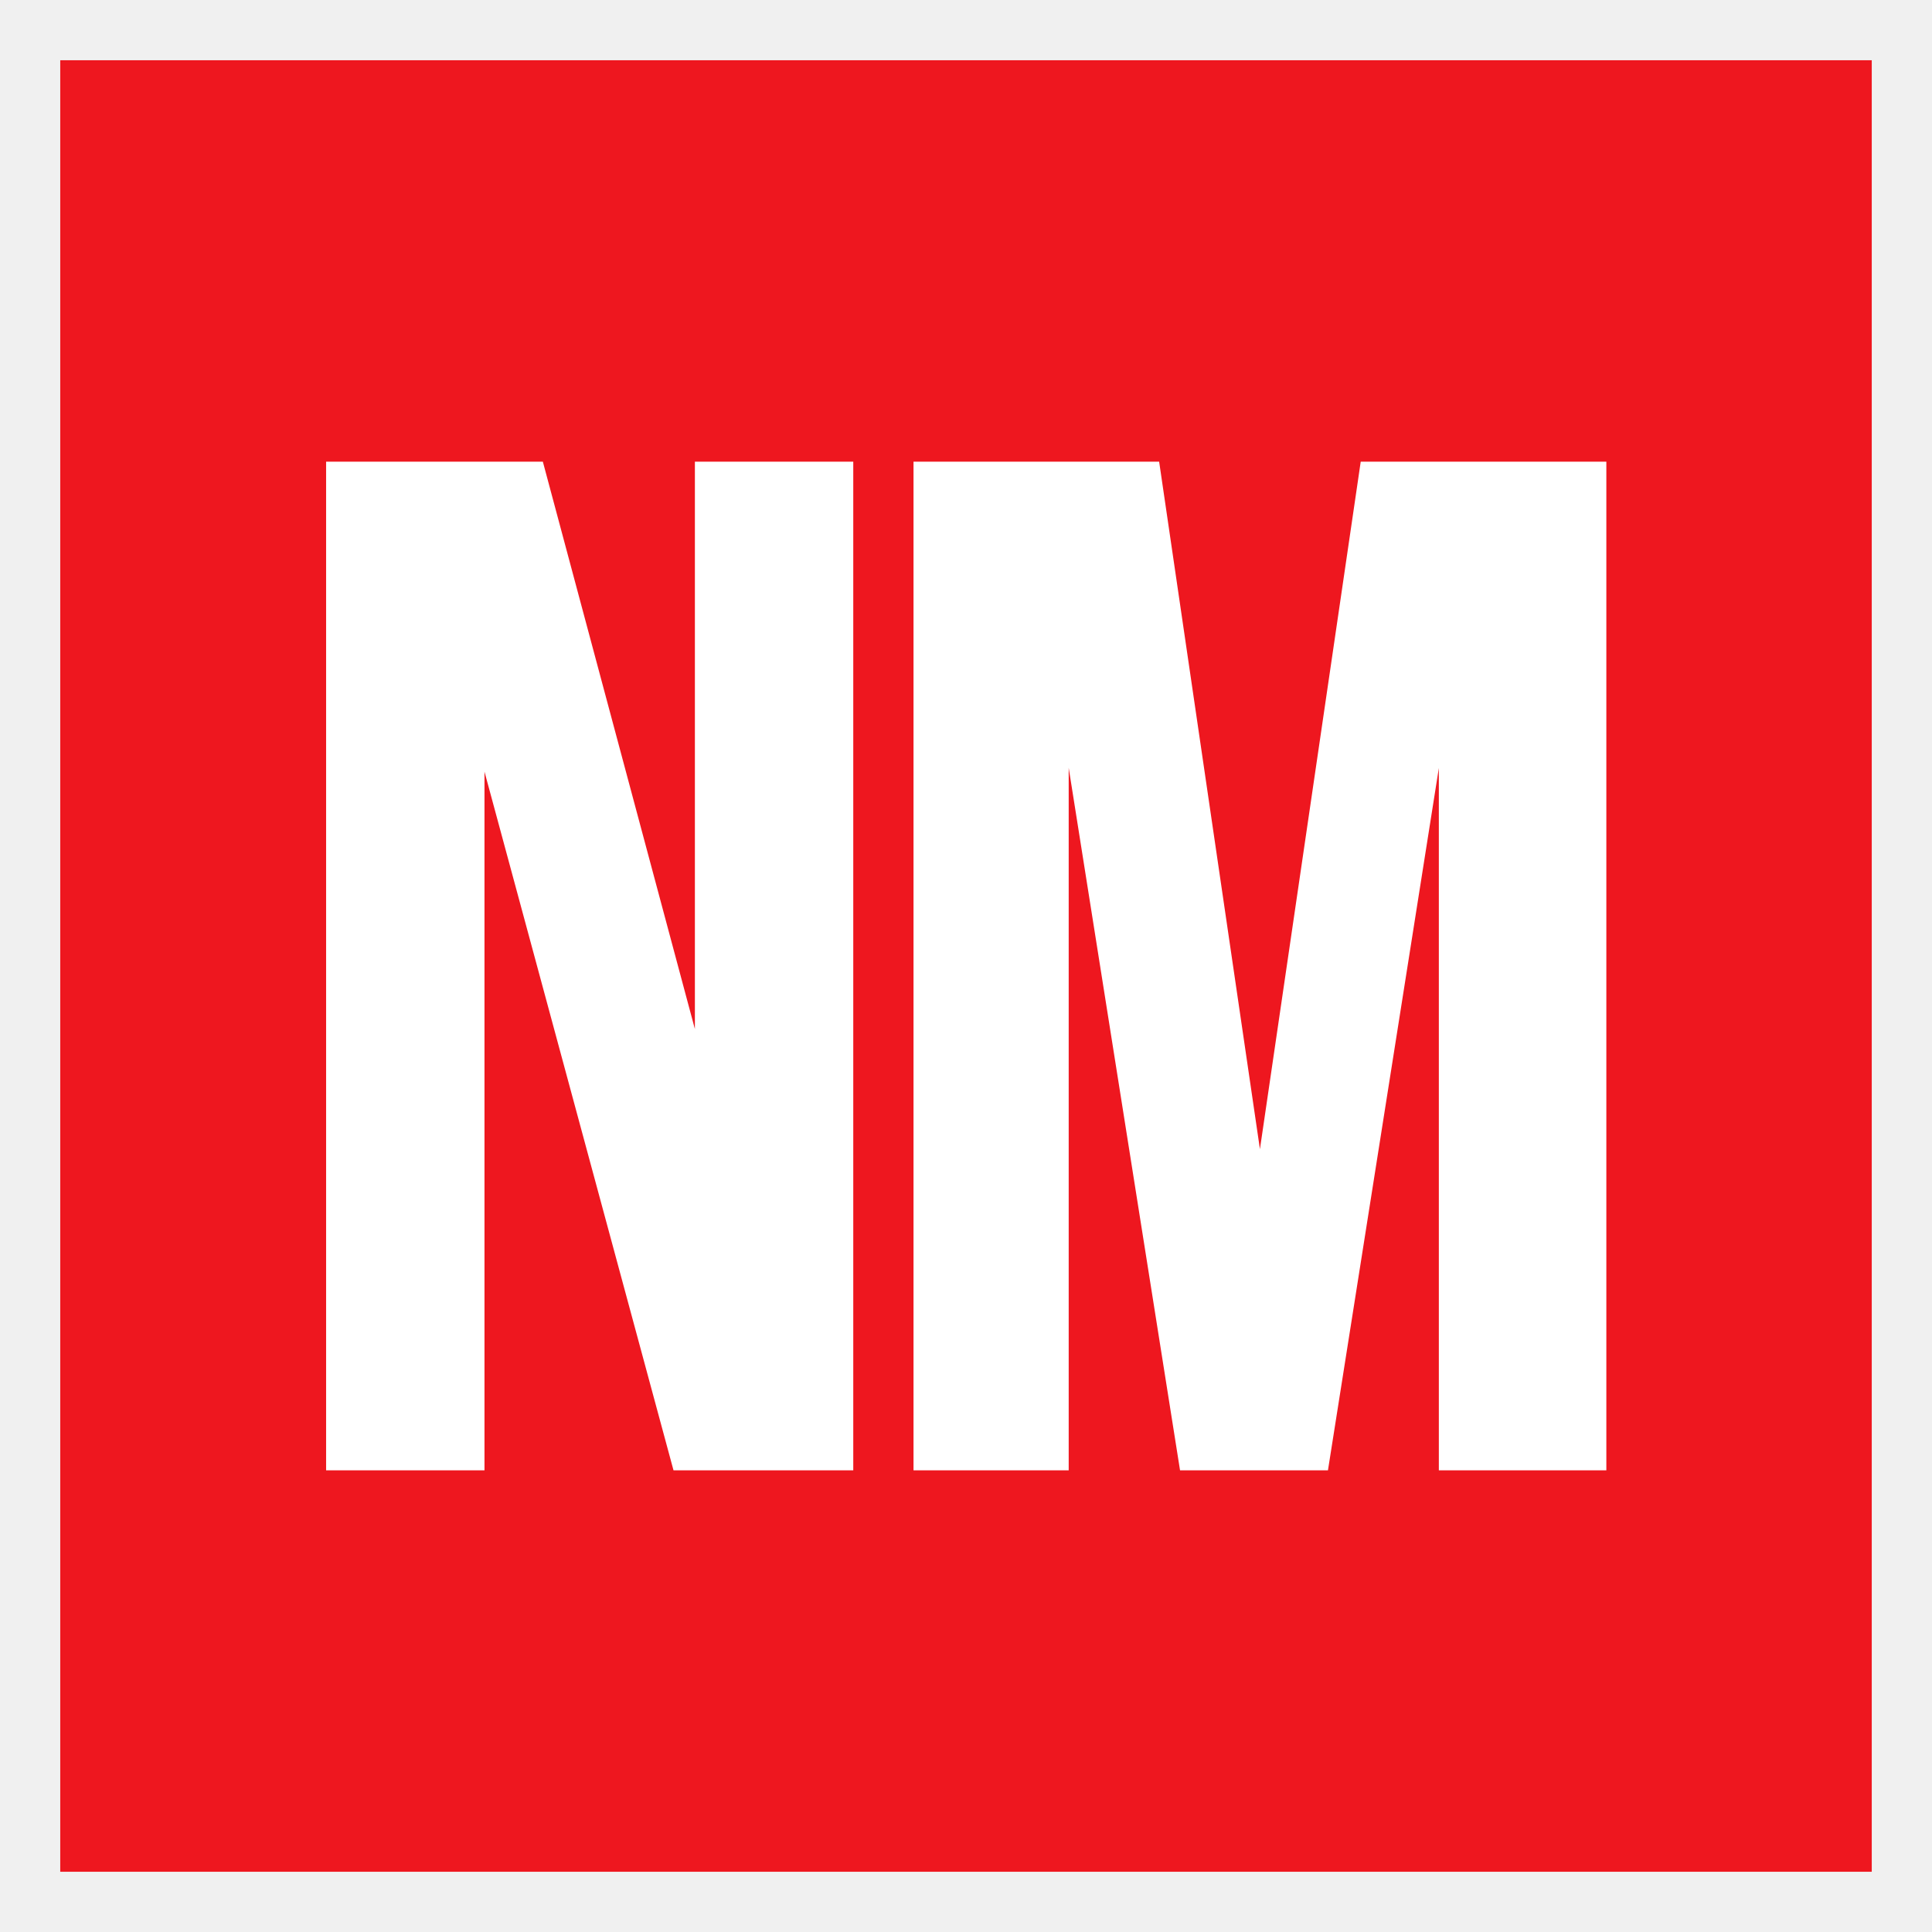
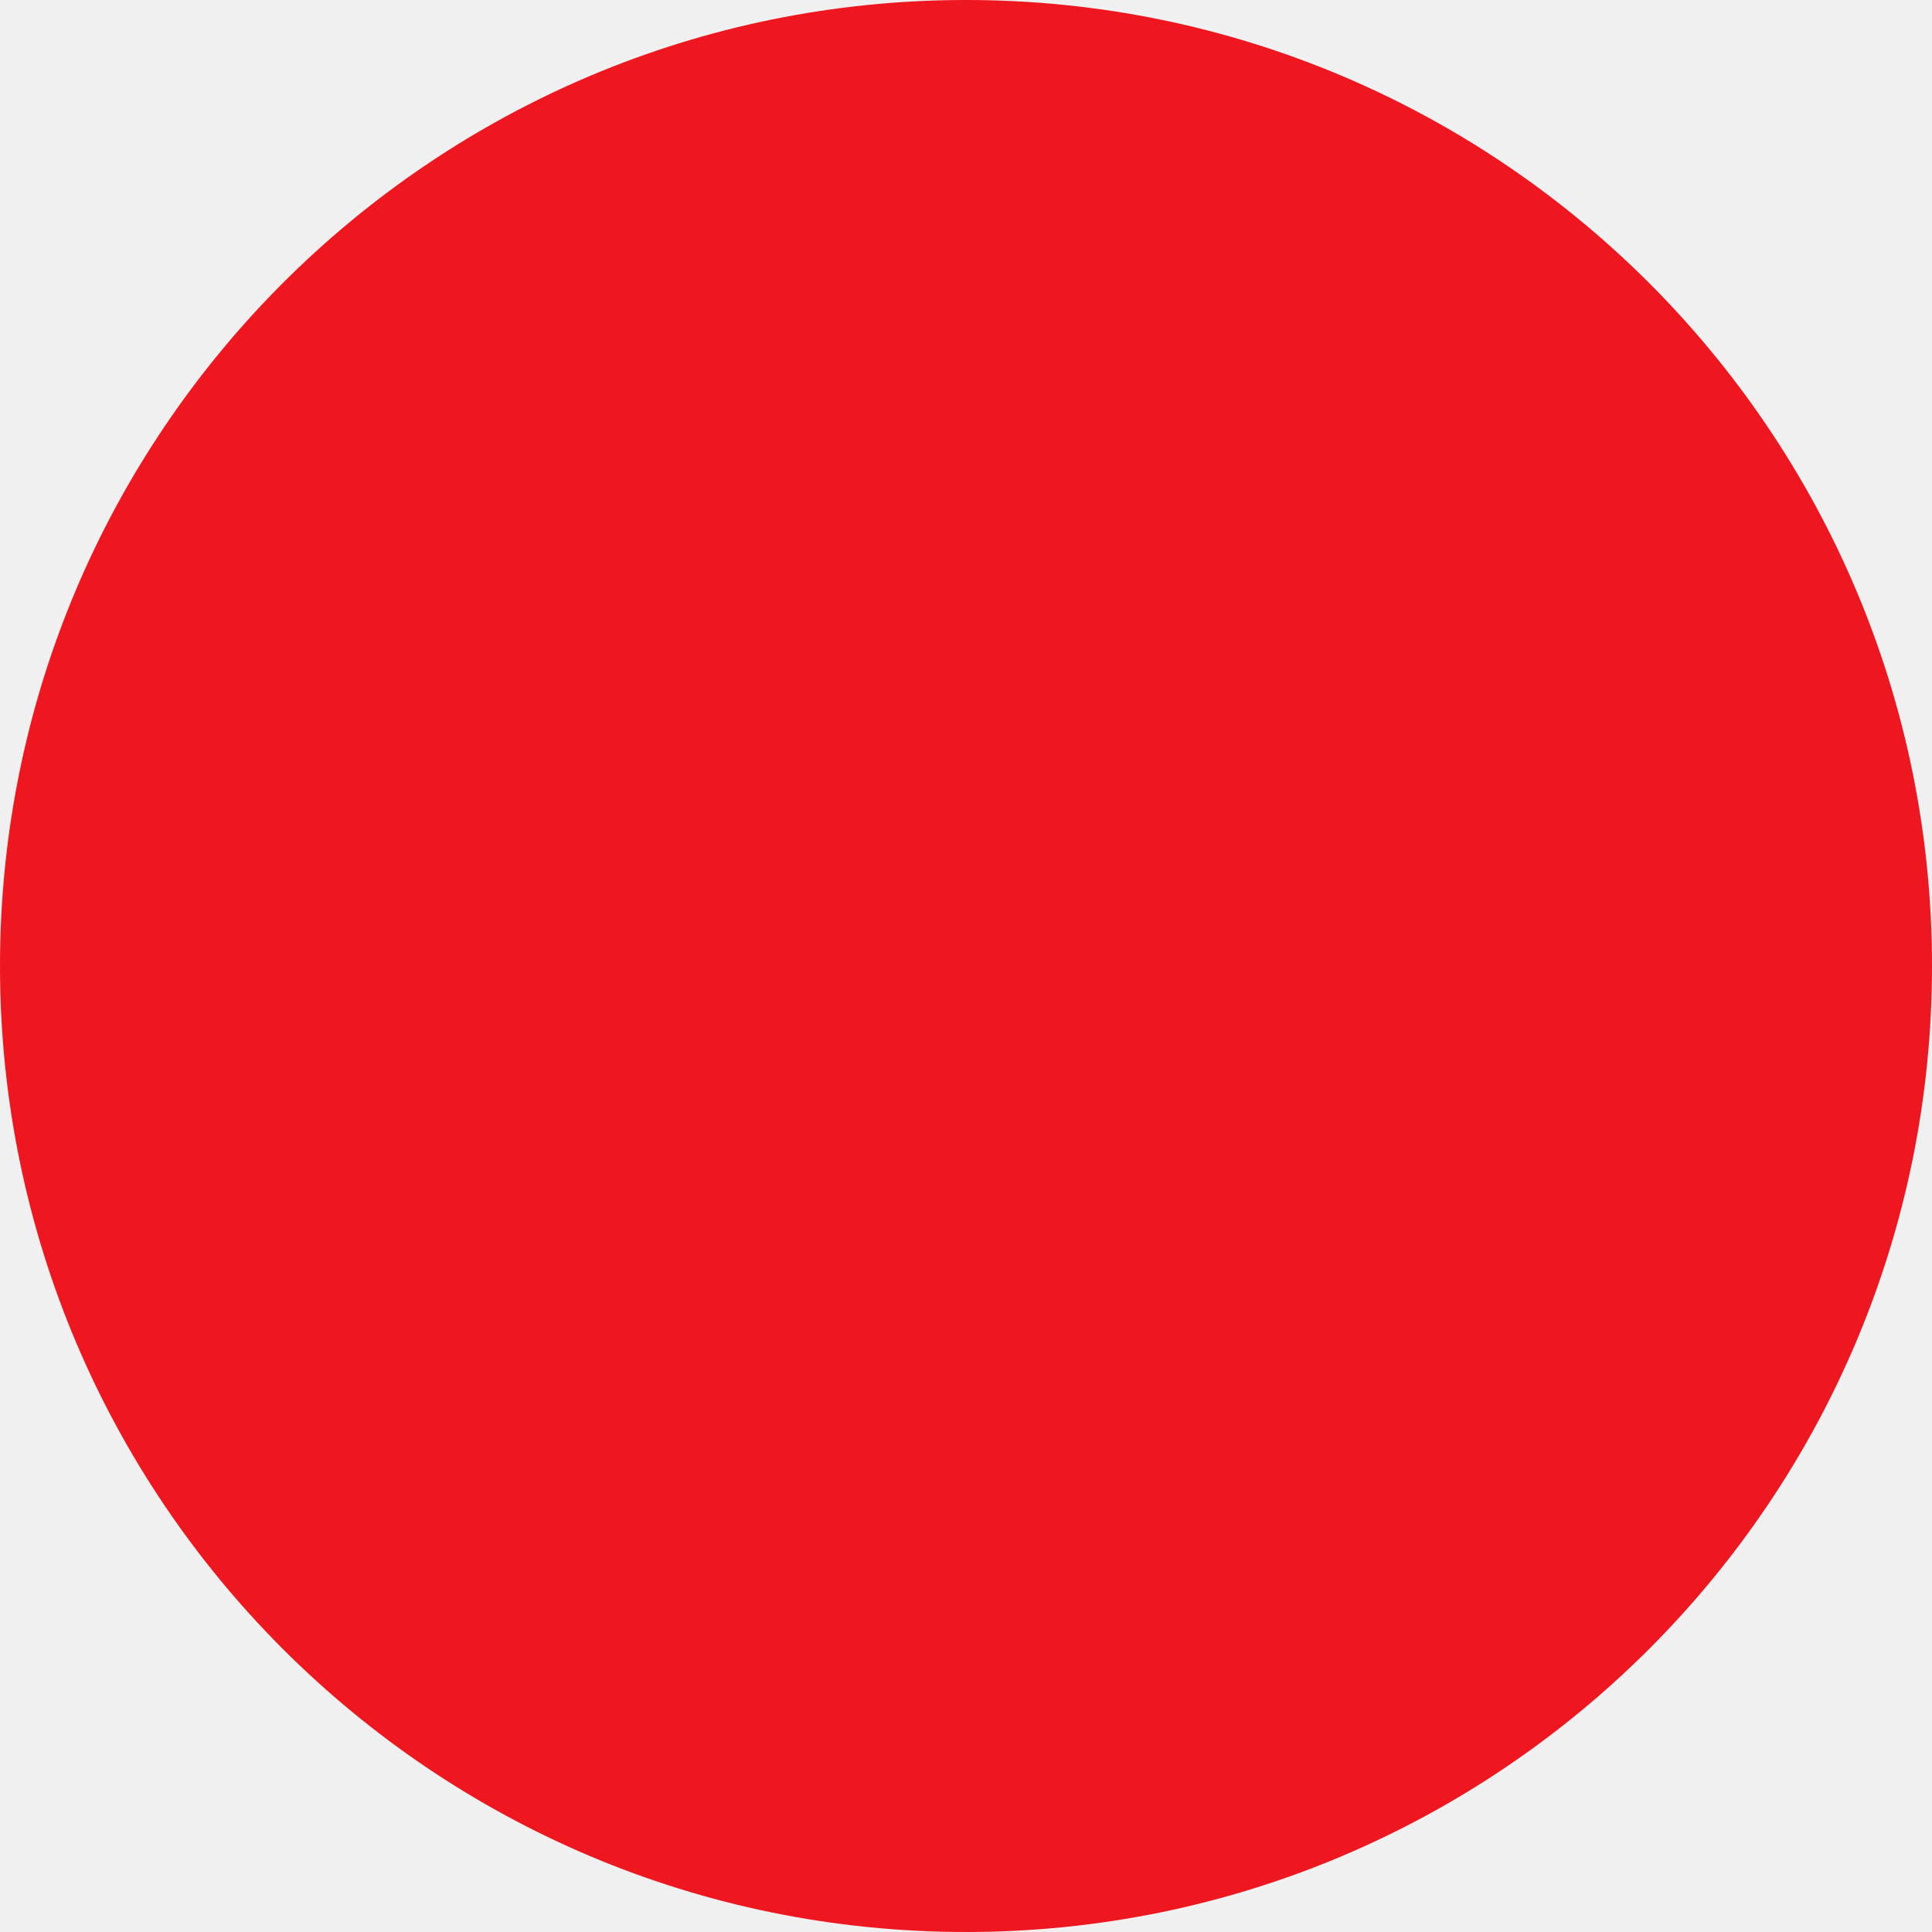
- <svg xmlns="http://www.w3.org/2000/svg" width="16" height="16" viewBox="0 0 4.233 4.233">
-   <path fill="#ee171f" d="M.132.132H4.101V4.101H.132z" style="-inkscape-stroke:none" />
-   <path fill="#fff" stroke="#fff" stroke-width=".027" d="M 0.728,1.025 H 1.179 l 0.35,1.306 h 0.007 V 1.025 H 1.856 V 3.208 H 1.486 L 1.055,1.615 h -0.007 V 3.208 H 0.728 Z m 1.287,0 h 0.513 l 0.229,1.562 h 0.007 l 0.229,-1.562 H 3.506 V 3.208 H 3.166 V 1.555 h -0.007 L 2.898,3.208 H 2.597 L 2.335,1.555 h -0.007 V 3.208 H 2.015 Z" aria-label="NM" font-family="Bebas Neue" font-size="3.193" letter-spacing="-.106" style="line-height:1.25;-inkscape-font-specification:&quot;Bebas Neue&quot;;text-align:end" text-anchor="end" />
+ <svg xmlns="http://www.w3.org/2000/svg" width="512" height="512" fill="none" viewBox="0 0 512 512">
+   <rect width="512" height="512" x="0" y="0" fill="#ee171f" stroke-opacity="100%" stroke-width="0" paint-order="stroke" rx="999" />
</svg>
